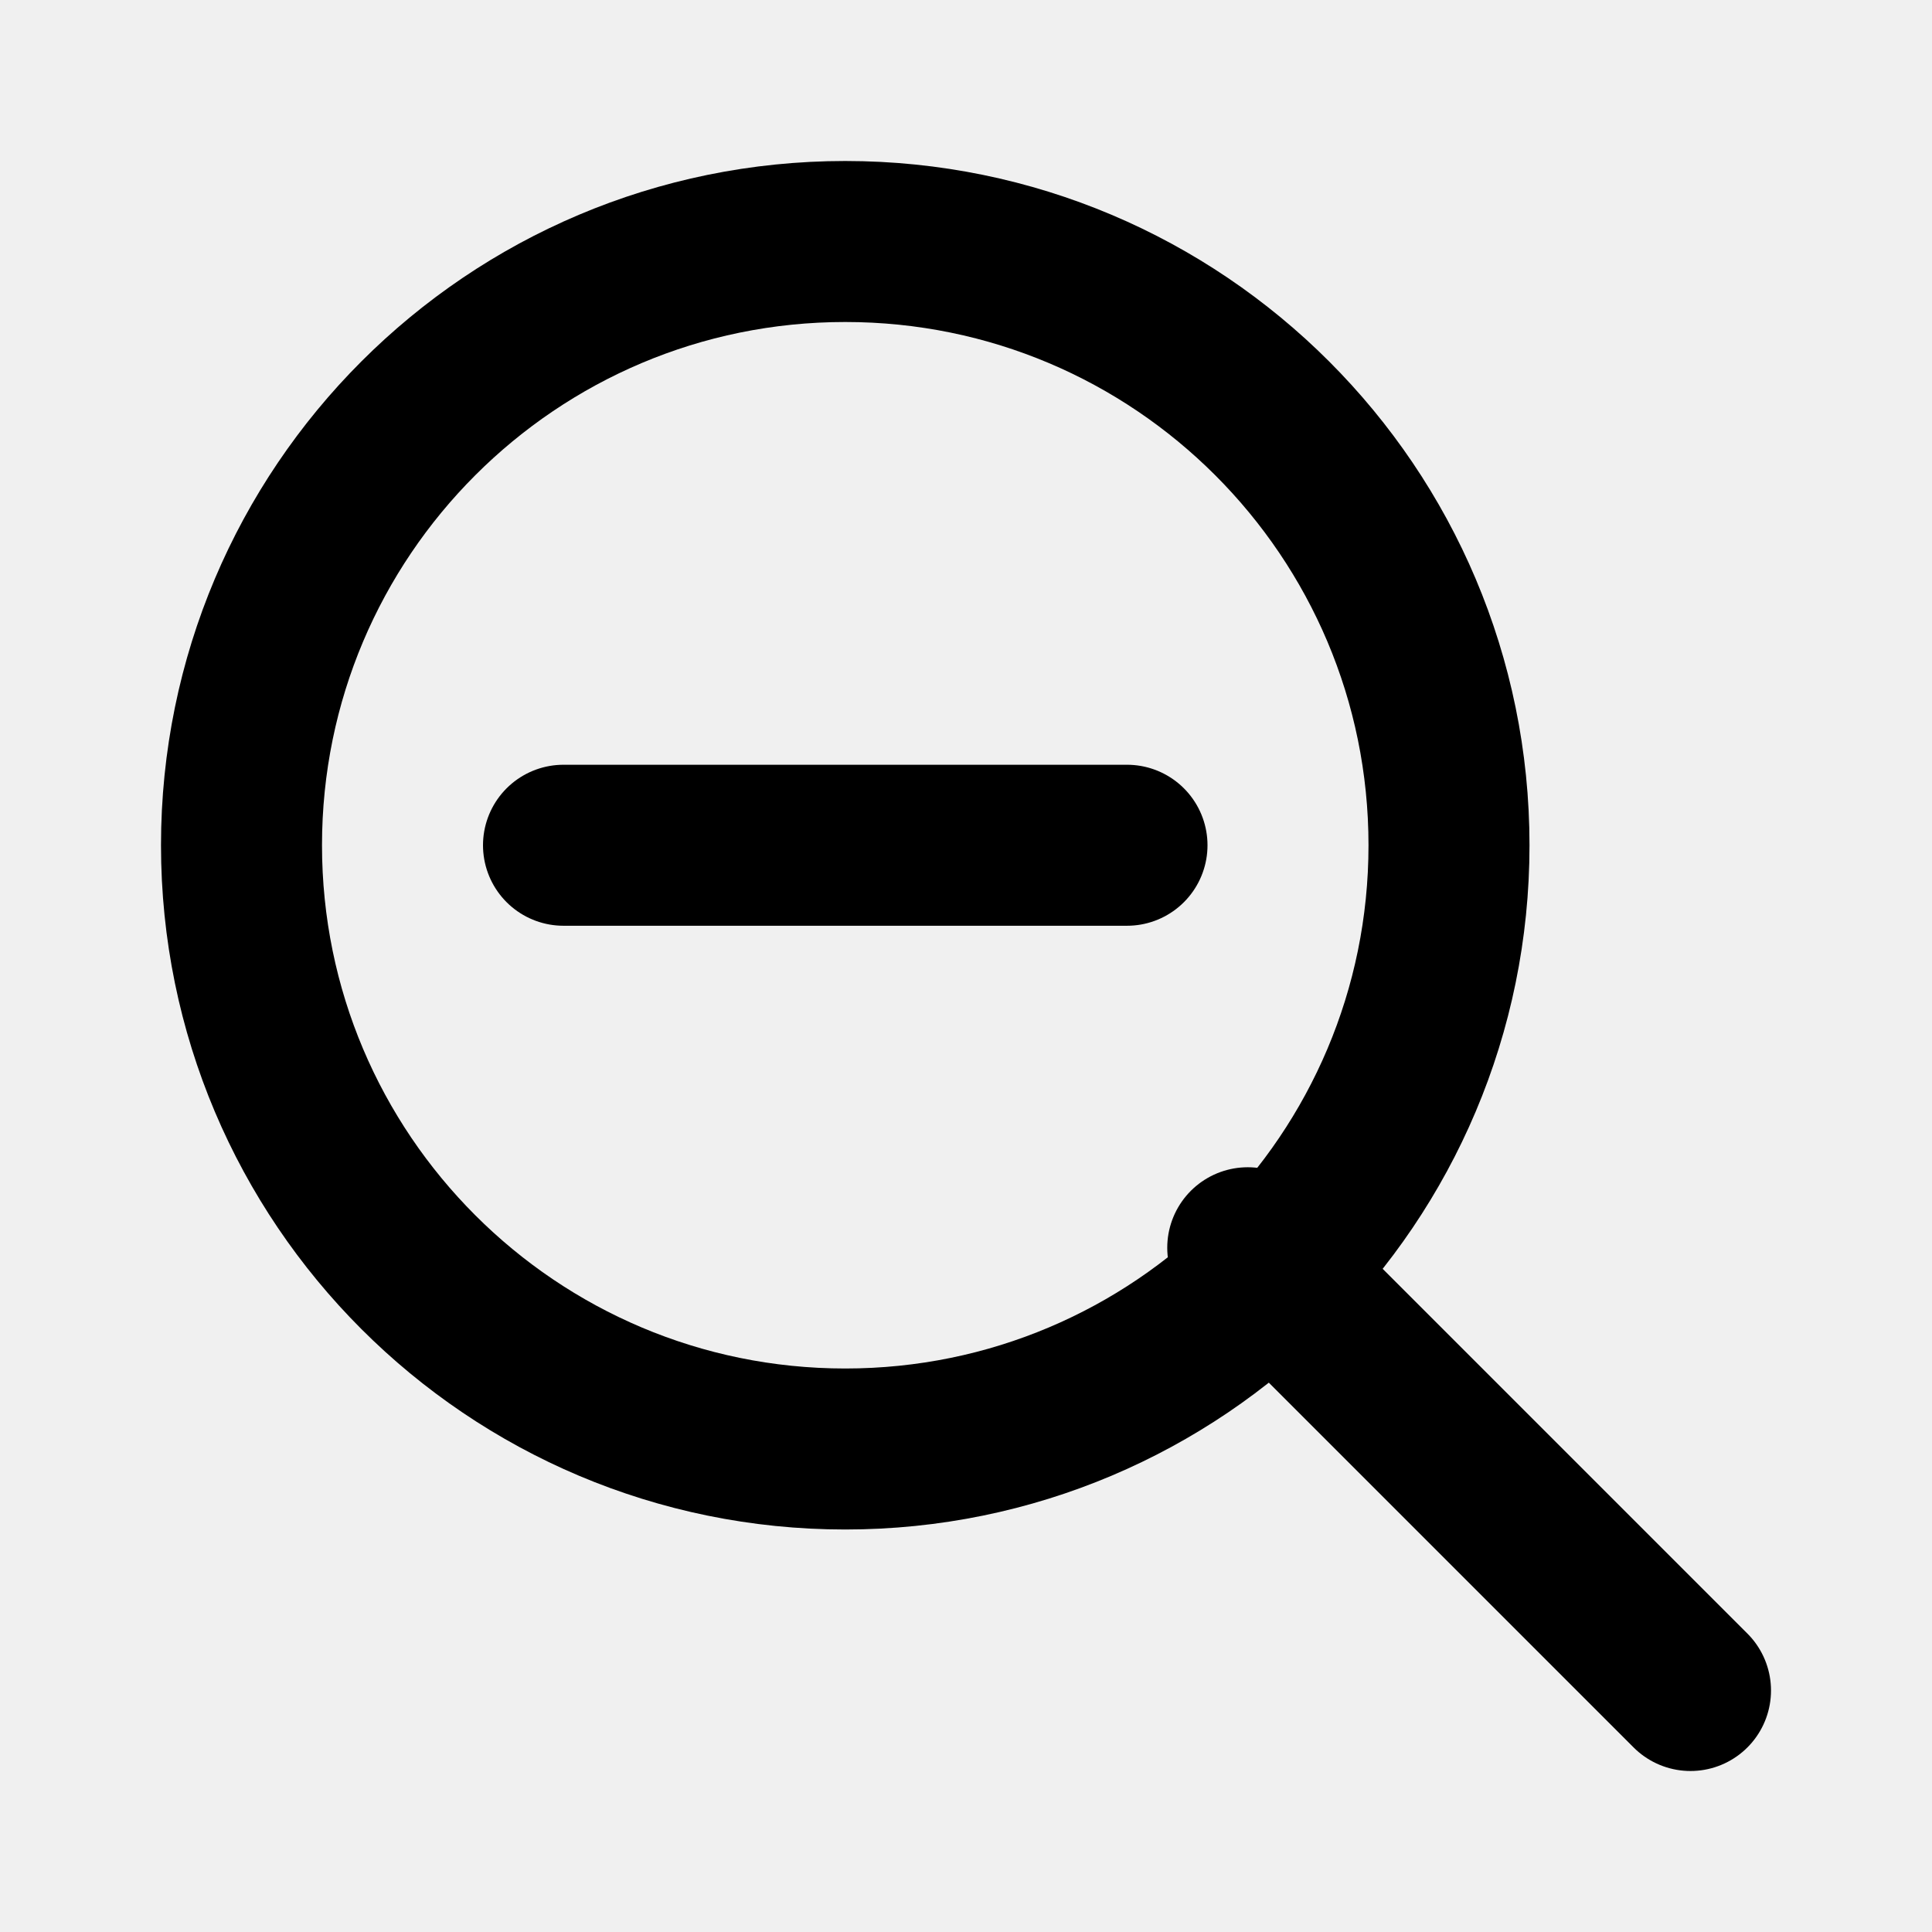
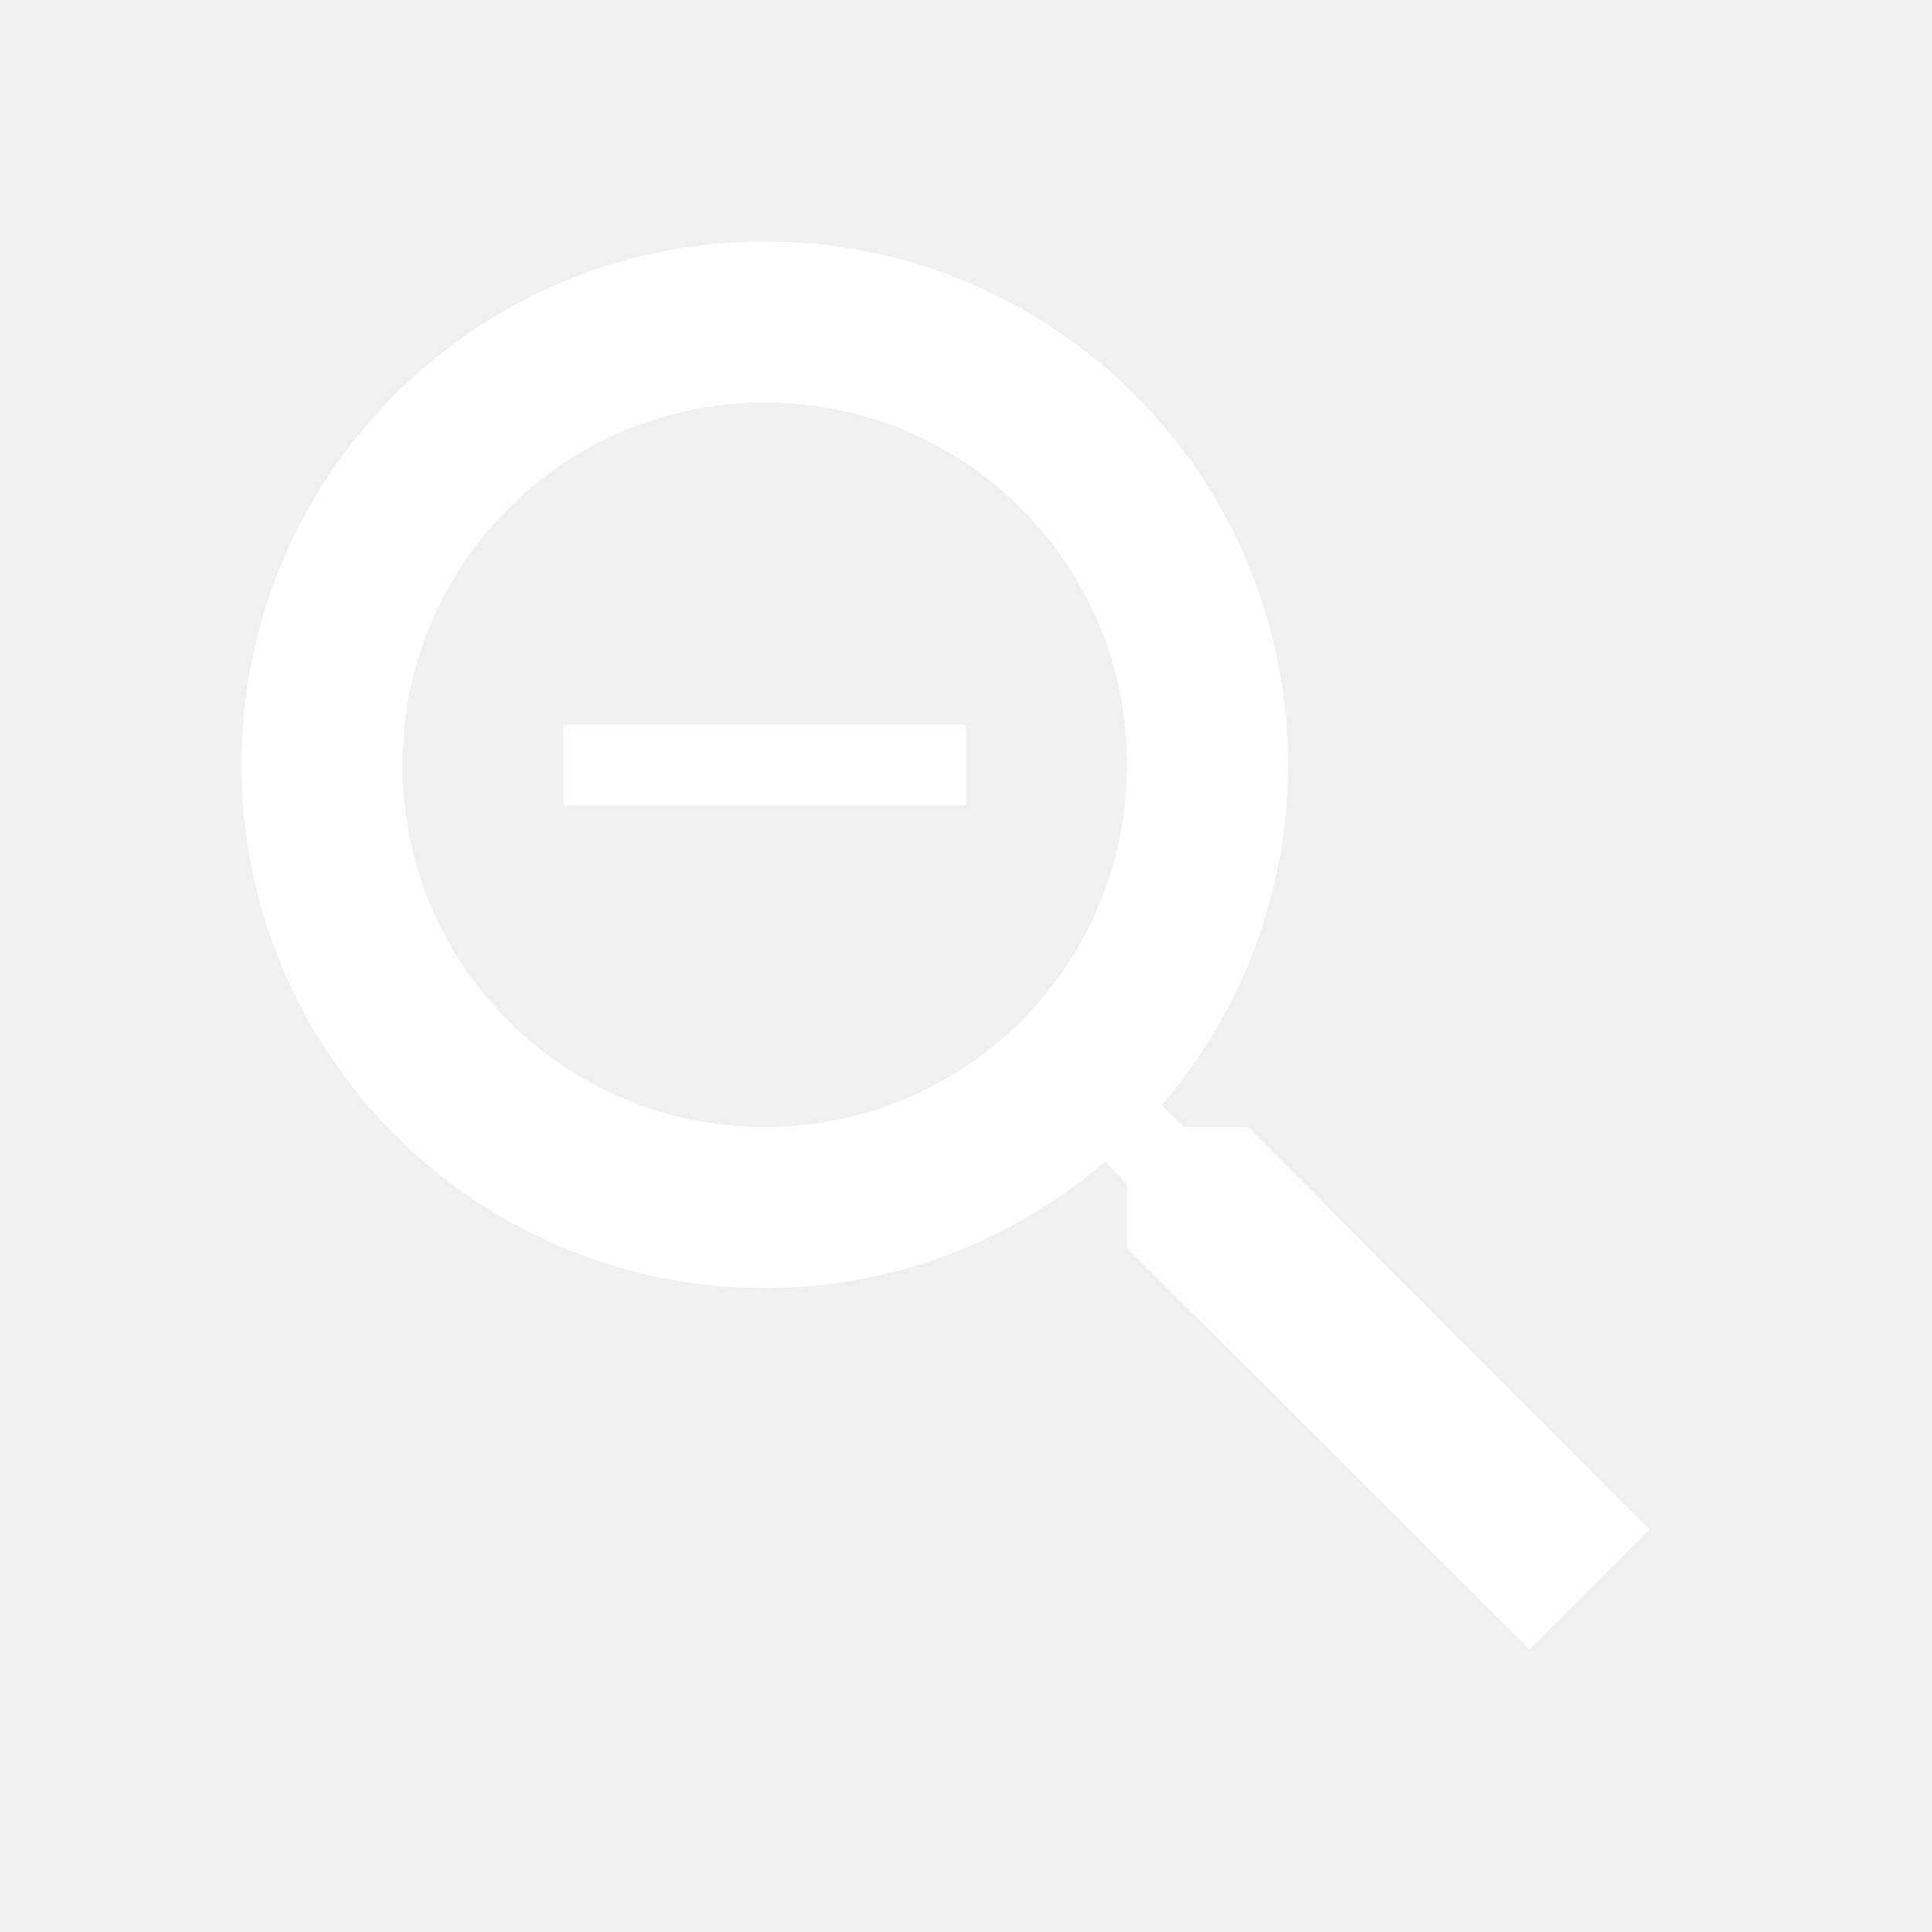
- <svg xmlns="http://www.w3.org/2000/svg" width="24" height="24" viewBox="0 0 24 24" fill="none" stroke="currentColor" stroke-width="2" stroke-linecap="round" stroke-linejoin="round">
-   <circle cx="10.5" cy="10.5" r="7.5" />
-   <line x1="21" y1="21" x2="15.5" y2="15.5" />
-   <line x1="7" y1="10.5" x2="14" y2="10.5" />
+ <svg xmlns="http://www.w3.org/2000/svg" width="24" height="24" viewBox="0 0 24 24" fill="#FFFFFF">
+   <path d="M15.5 14h-.79l-.28-.27C15.41 12.59 16 11.11 16 9.5 16 5.91 13.09 3 9.5 3S3 5.91 3 9.5 5.91 16 9.5 16c1.61 0 3.09-.59 4.23-1.57l.27.28v.79l5 4.99L20.49 19l-4.99-5zm-6 0C7.01 14 5 11.99 5 9.5S7.01 5 9.5 5 14 7.01 14 9.5 11.99 14 9.5 14zM7 9h5v1H7V9z" />
</svg>
